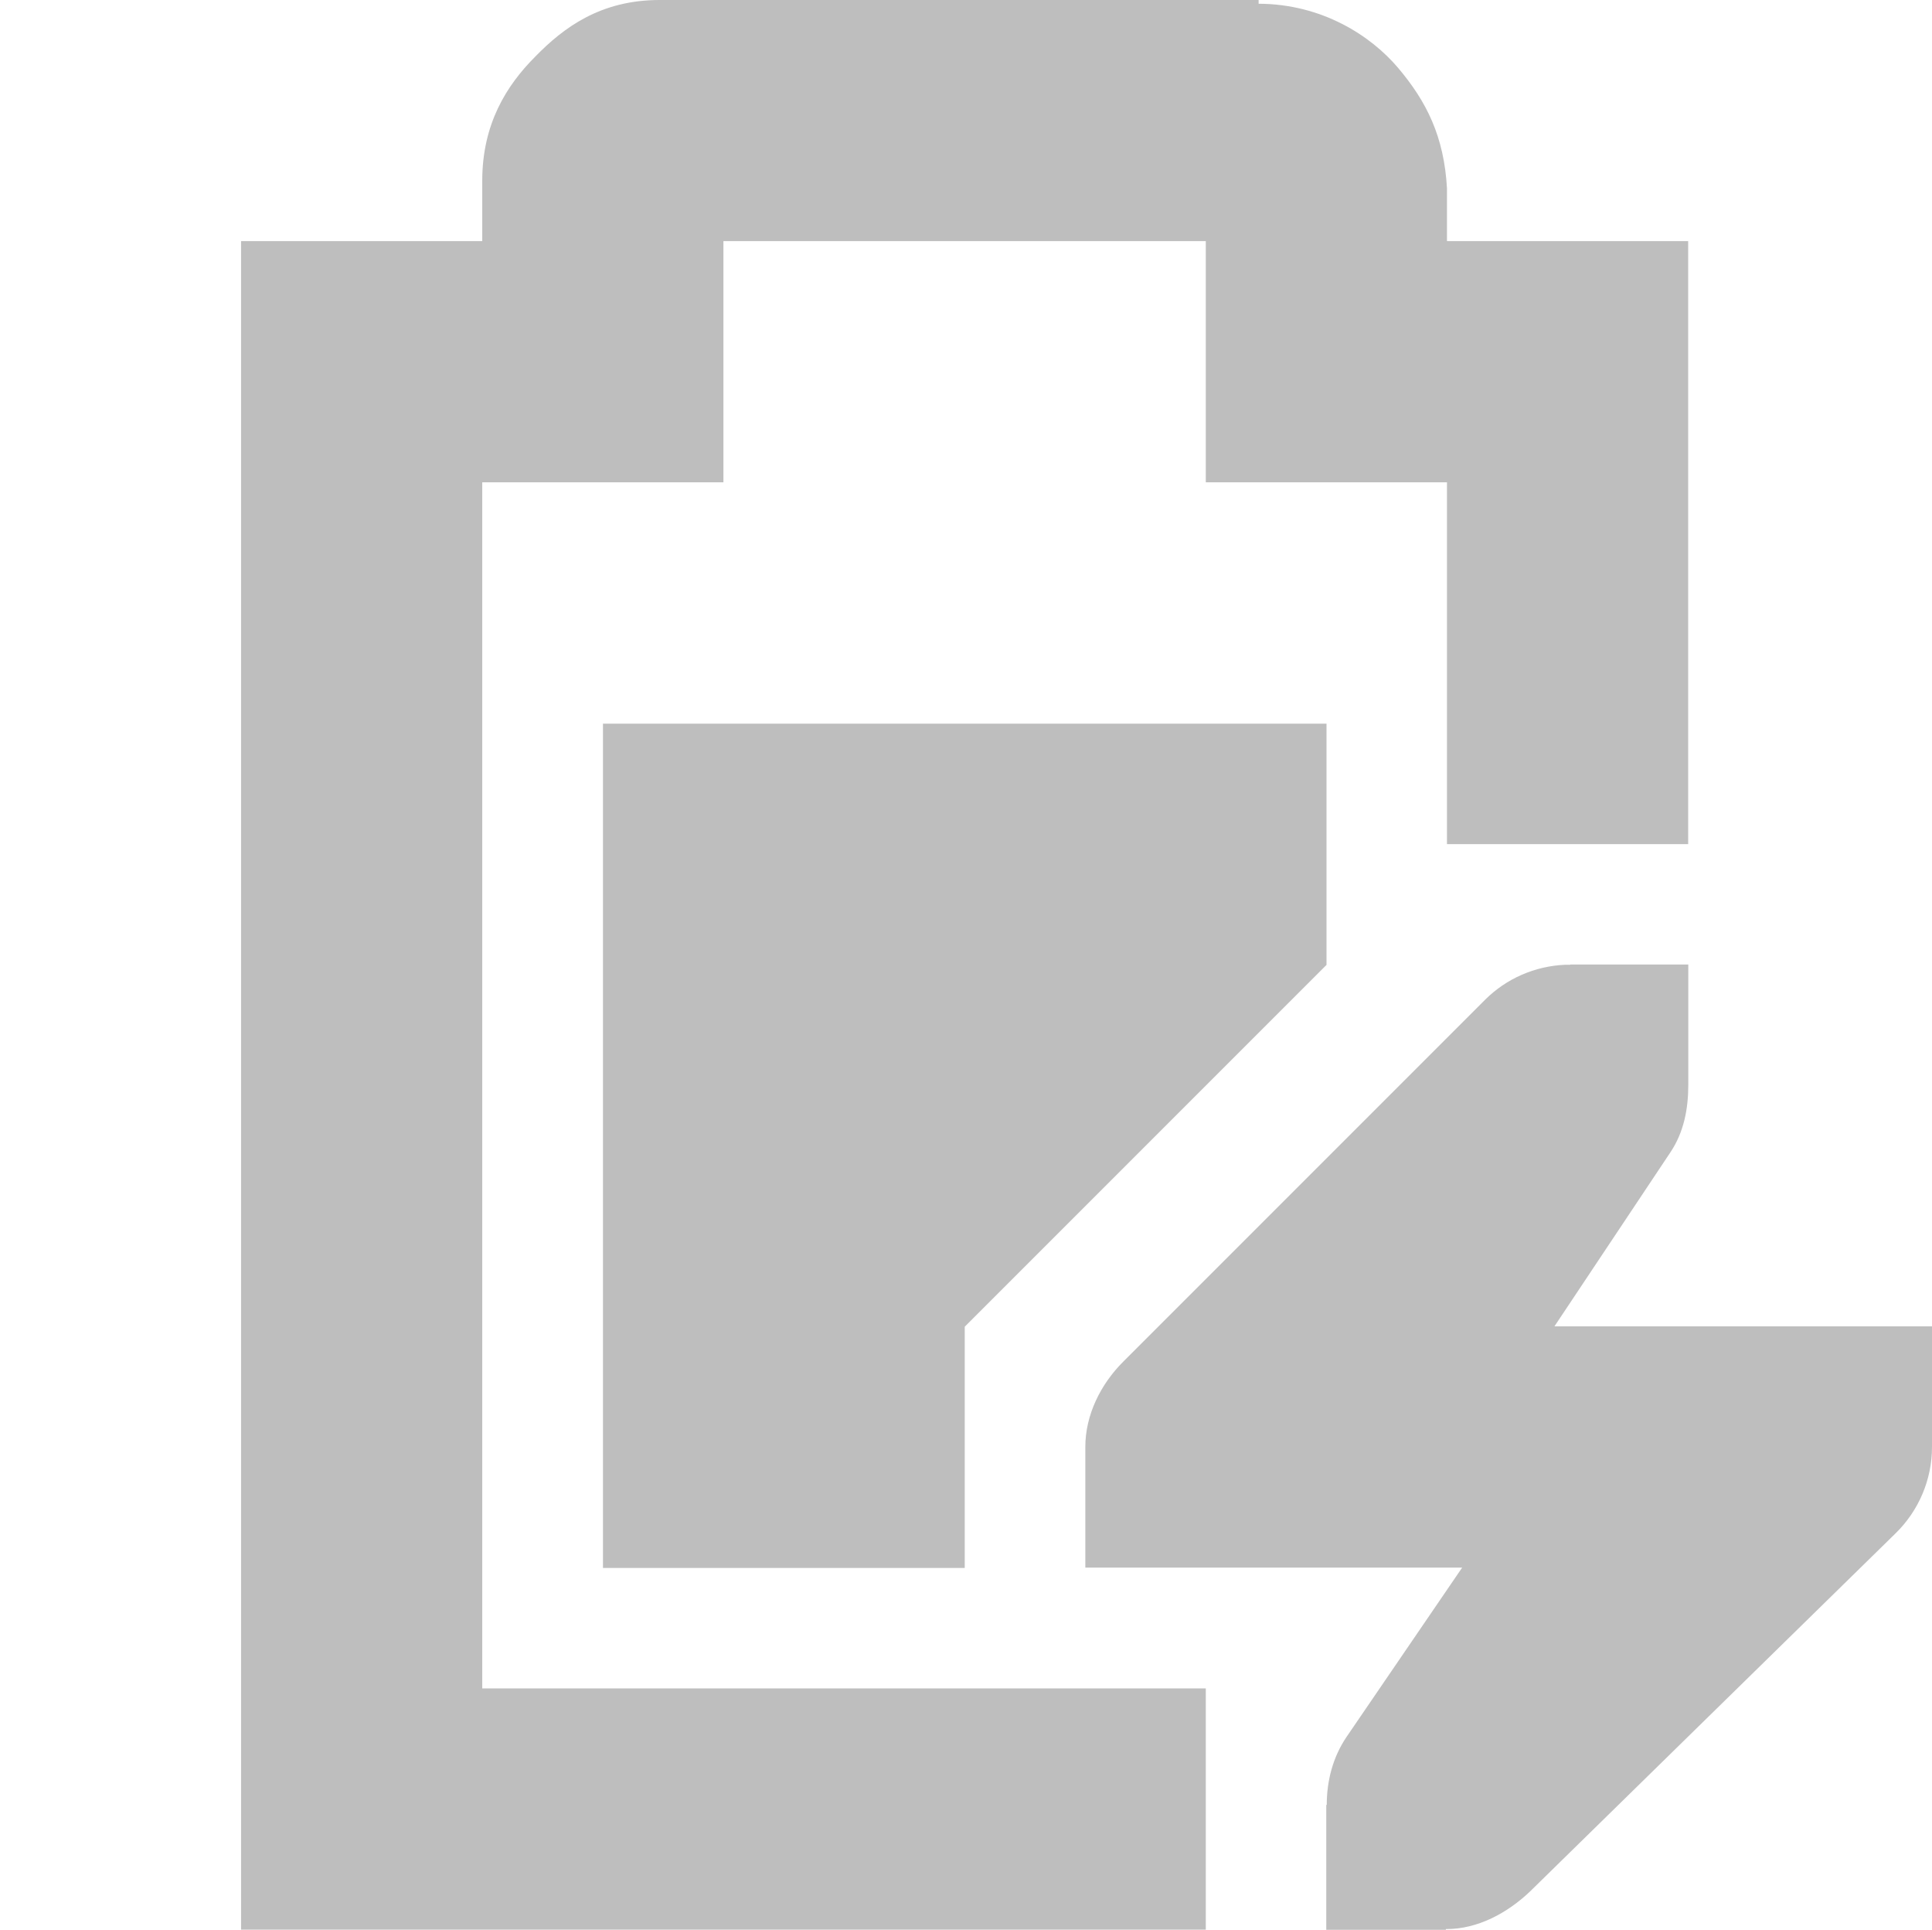
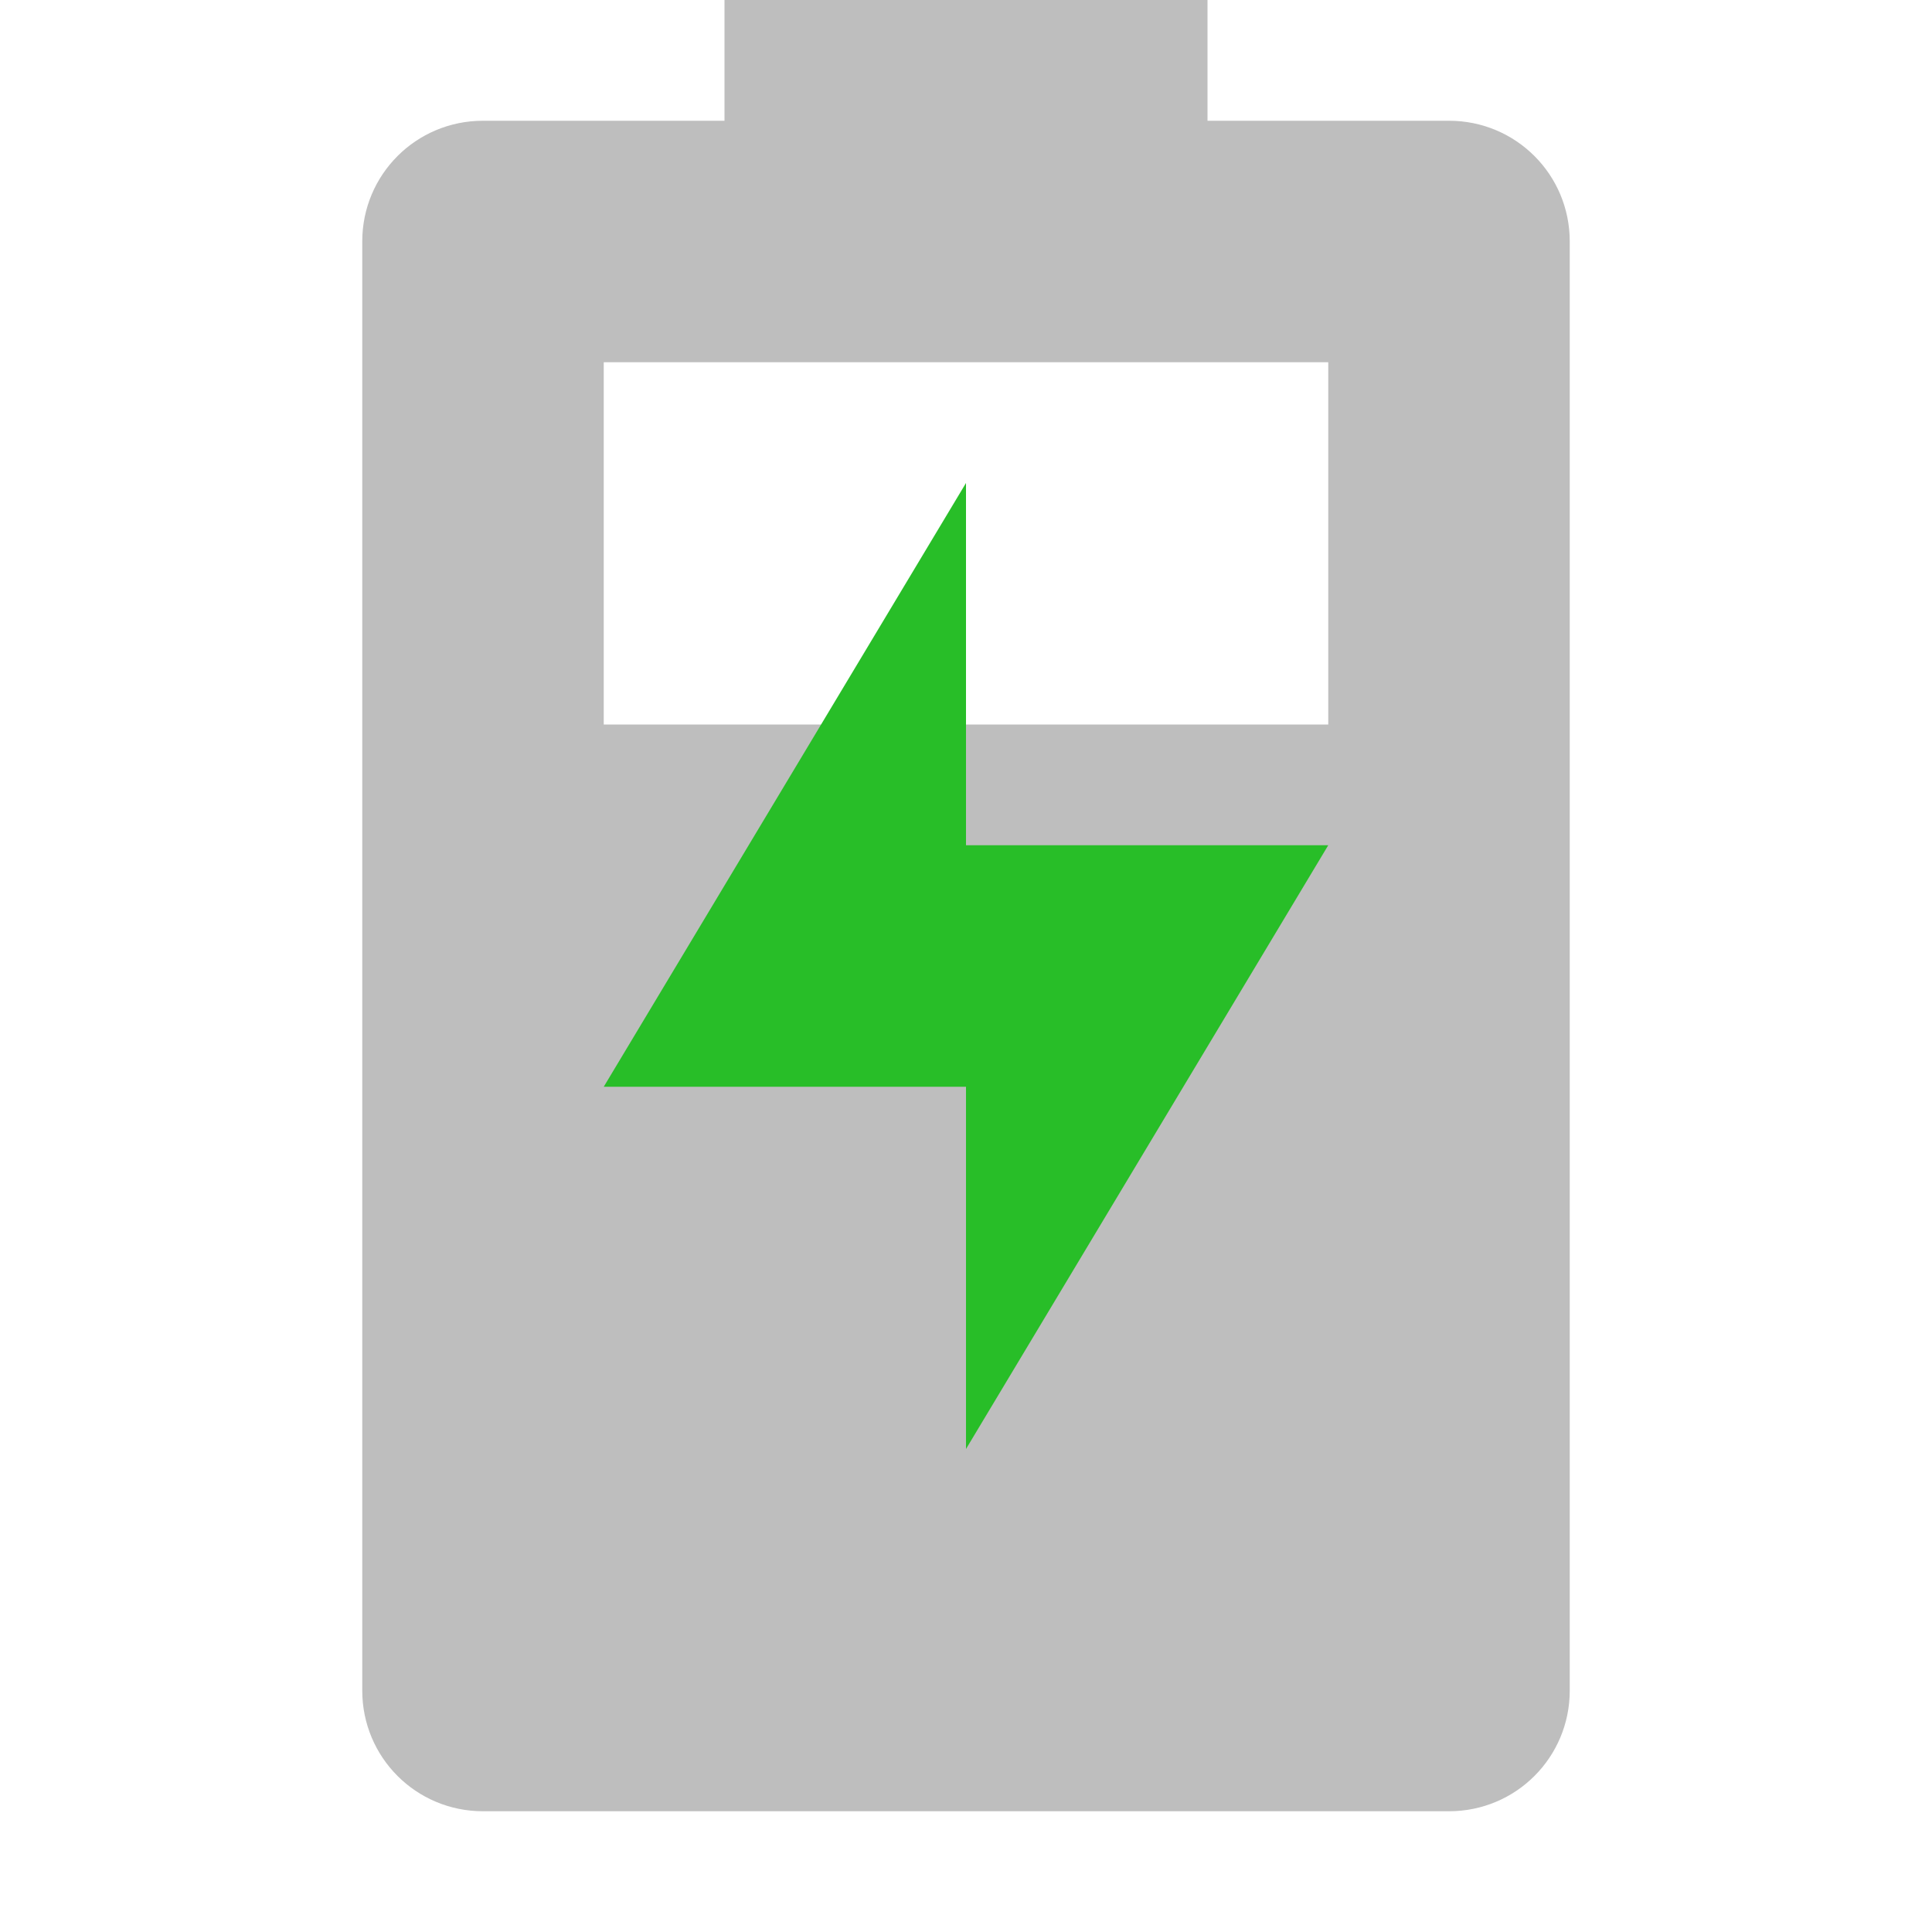
- <svg xmlns="http://www.w3.org/2000/svg" id="svg7384" height="16" width="16.021" version="1.1">
-   <defs id="defs11" />
-   <path style="fill:#bebebe;fill-opacity:1" d="m 5,6 v 7 H 8 V 11 L 11,8 V 6 Z" id="rect6060-6" />
-   <path style="color:#bebebe;font-variant-ligatures:normal;font-variant-position:normal;font-variant-caps:normal;font-variant-numeric:normal;font-variant-alternates:normal;font-feature-settings:normal;text-indent:0;text-decoration:none;text-decoration-line:none;text-decoration-style:solid;text-decoration-color:#000000;text-transform:none;text-orientation:mixed;dominant-baseline:auto;white-space:normal;shape-padding:0;isolation:auto;mix-blend-mode:normal;solid-color:#000000;fill:#bebebe;color-rendering:auto;image-rendering:auto;shape-rendering:auto;enable-background:accumulate;fill-opacity:1;opacity:1" d="m 13.021,7.997 v 0.002 c -0.014,-3.077e-4 -0.029,-3.077e-4 -0.043,0 -0.25,0.011 -0.487,0.114 -0.664,0.291 L 9.314,11.29 C 9.126,11.478 9,11.732 9,11.997 c -4.07e-5,0.005 -4.07e-5,0.01 0,0.016 v 0.984 h 1.021 1 1.104 l -0.959,1.404 c -0.113,0.167 -0.164,0.363 -0.164,0.564 h -0.004 L 10.998,16 h 0.992 v -0.006 c 0.261,0.002 0.511,-0.133 0.699,-0.313 l 3.031,-2.969 c 0.192,-0.188 0.301,-0.446 0.301,-0.715 3e-6,-0.001 3e-6,-0.003 0,-0.004 v -0.996 h -1 -1 -1.131 l 0.963,-1.445 C 13.963,9.387 14,9.194 14,8.997 c 2.3e-5,-0.004 2.3e-5,-0.008 0,-0.012 V 7.997 Z" id="path12871-5" />
-   <path d="M 5.47,0 C 4.98,0 4.674,0.228 4.439,0.469 c -0.24,0.24 -0.44,0.56 -0.44,1.03 v 0.5 h -1 -1 v 1 12 1 h 1 7 v -2 h -6 v -10 h 1 1 v -1 -1 h 4 v 1 1 h 1 1 v 3 h 2 v -4 -1 h -1 -1 v -0.375 -0.031 -0.031 c -0.024,-0.431 -0.17,-0.721 -0.406,-1 -0.224,-0.264 -0.627,-0.529 -1.156,-0.531 v -0.031 h -0.062 -4.906 z" style="color:#bebebe;text-indent:0;text-transform:none;fill:#bebebe" id="path10743" />
+ <svg xmlns="http://www.w3.org/2000/svg" width="16" height="16" version="1.1" id="svg4">
+   <defs id="defs8" />
+   <path id="path296" style="fill:#bebebe;fill-opacity:1" d="M 6,0 V 1 H 4 C 3.446,1 3,1.446 3,2 v 12 c 0,0.554 0.446,1 1,1 h 8 c 0.554,0 1,-0.446 1,-1 V 2 C 13,1.446 12.554,1 12,1 H 10 V 0 Z M 5,3 h 6 V 6 H 5 Z" />
+   <path d="m 8,4 v 3 h 3 L 8,12 V 9 H 5 Z" style="fill:#28be28;fill-opacity:1" id="path3813" />
</svg>
